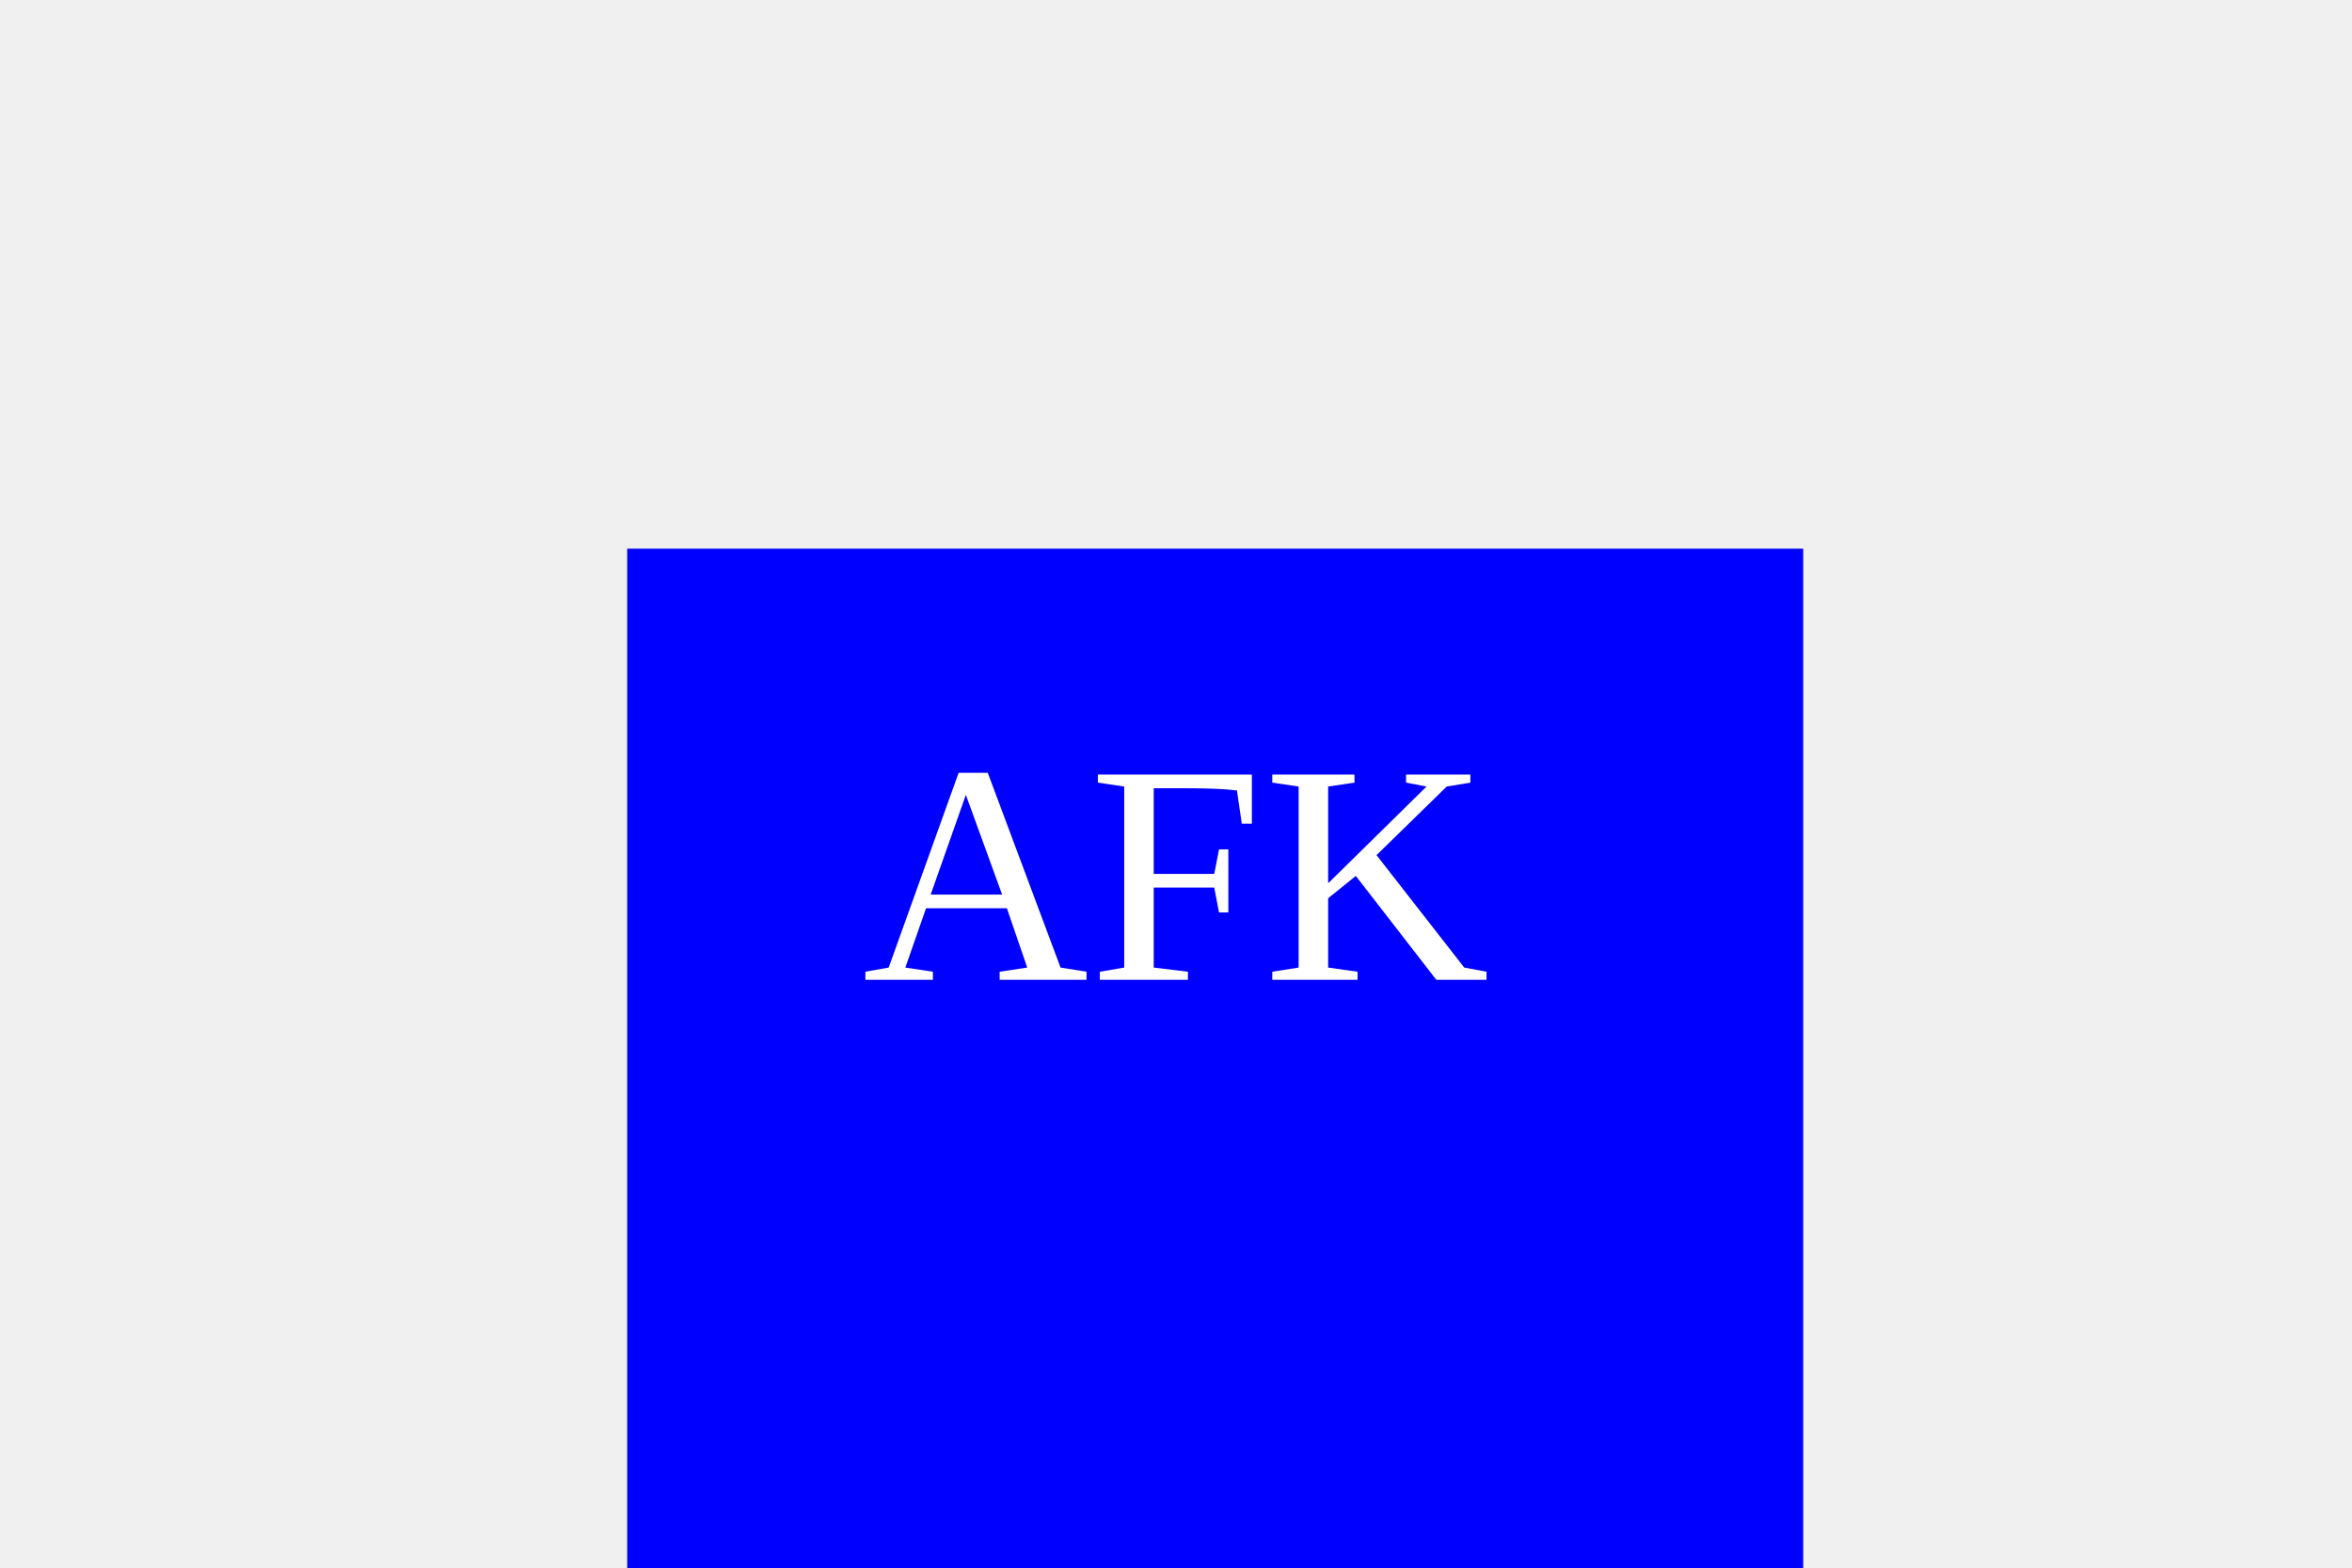
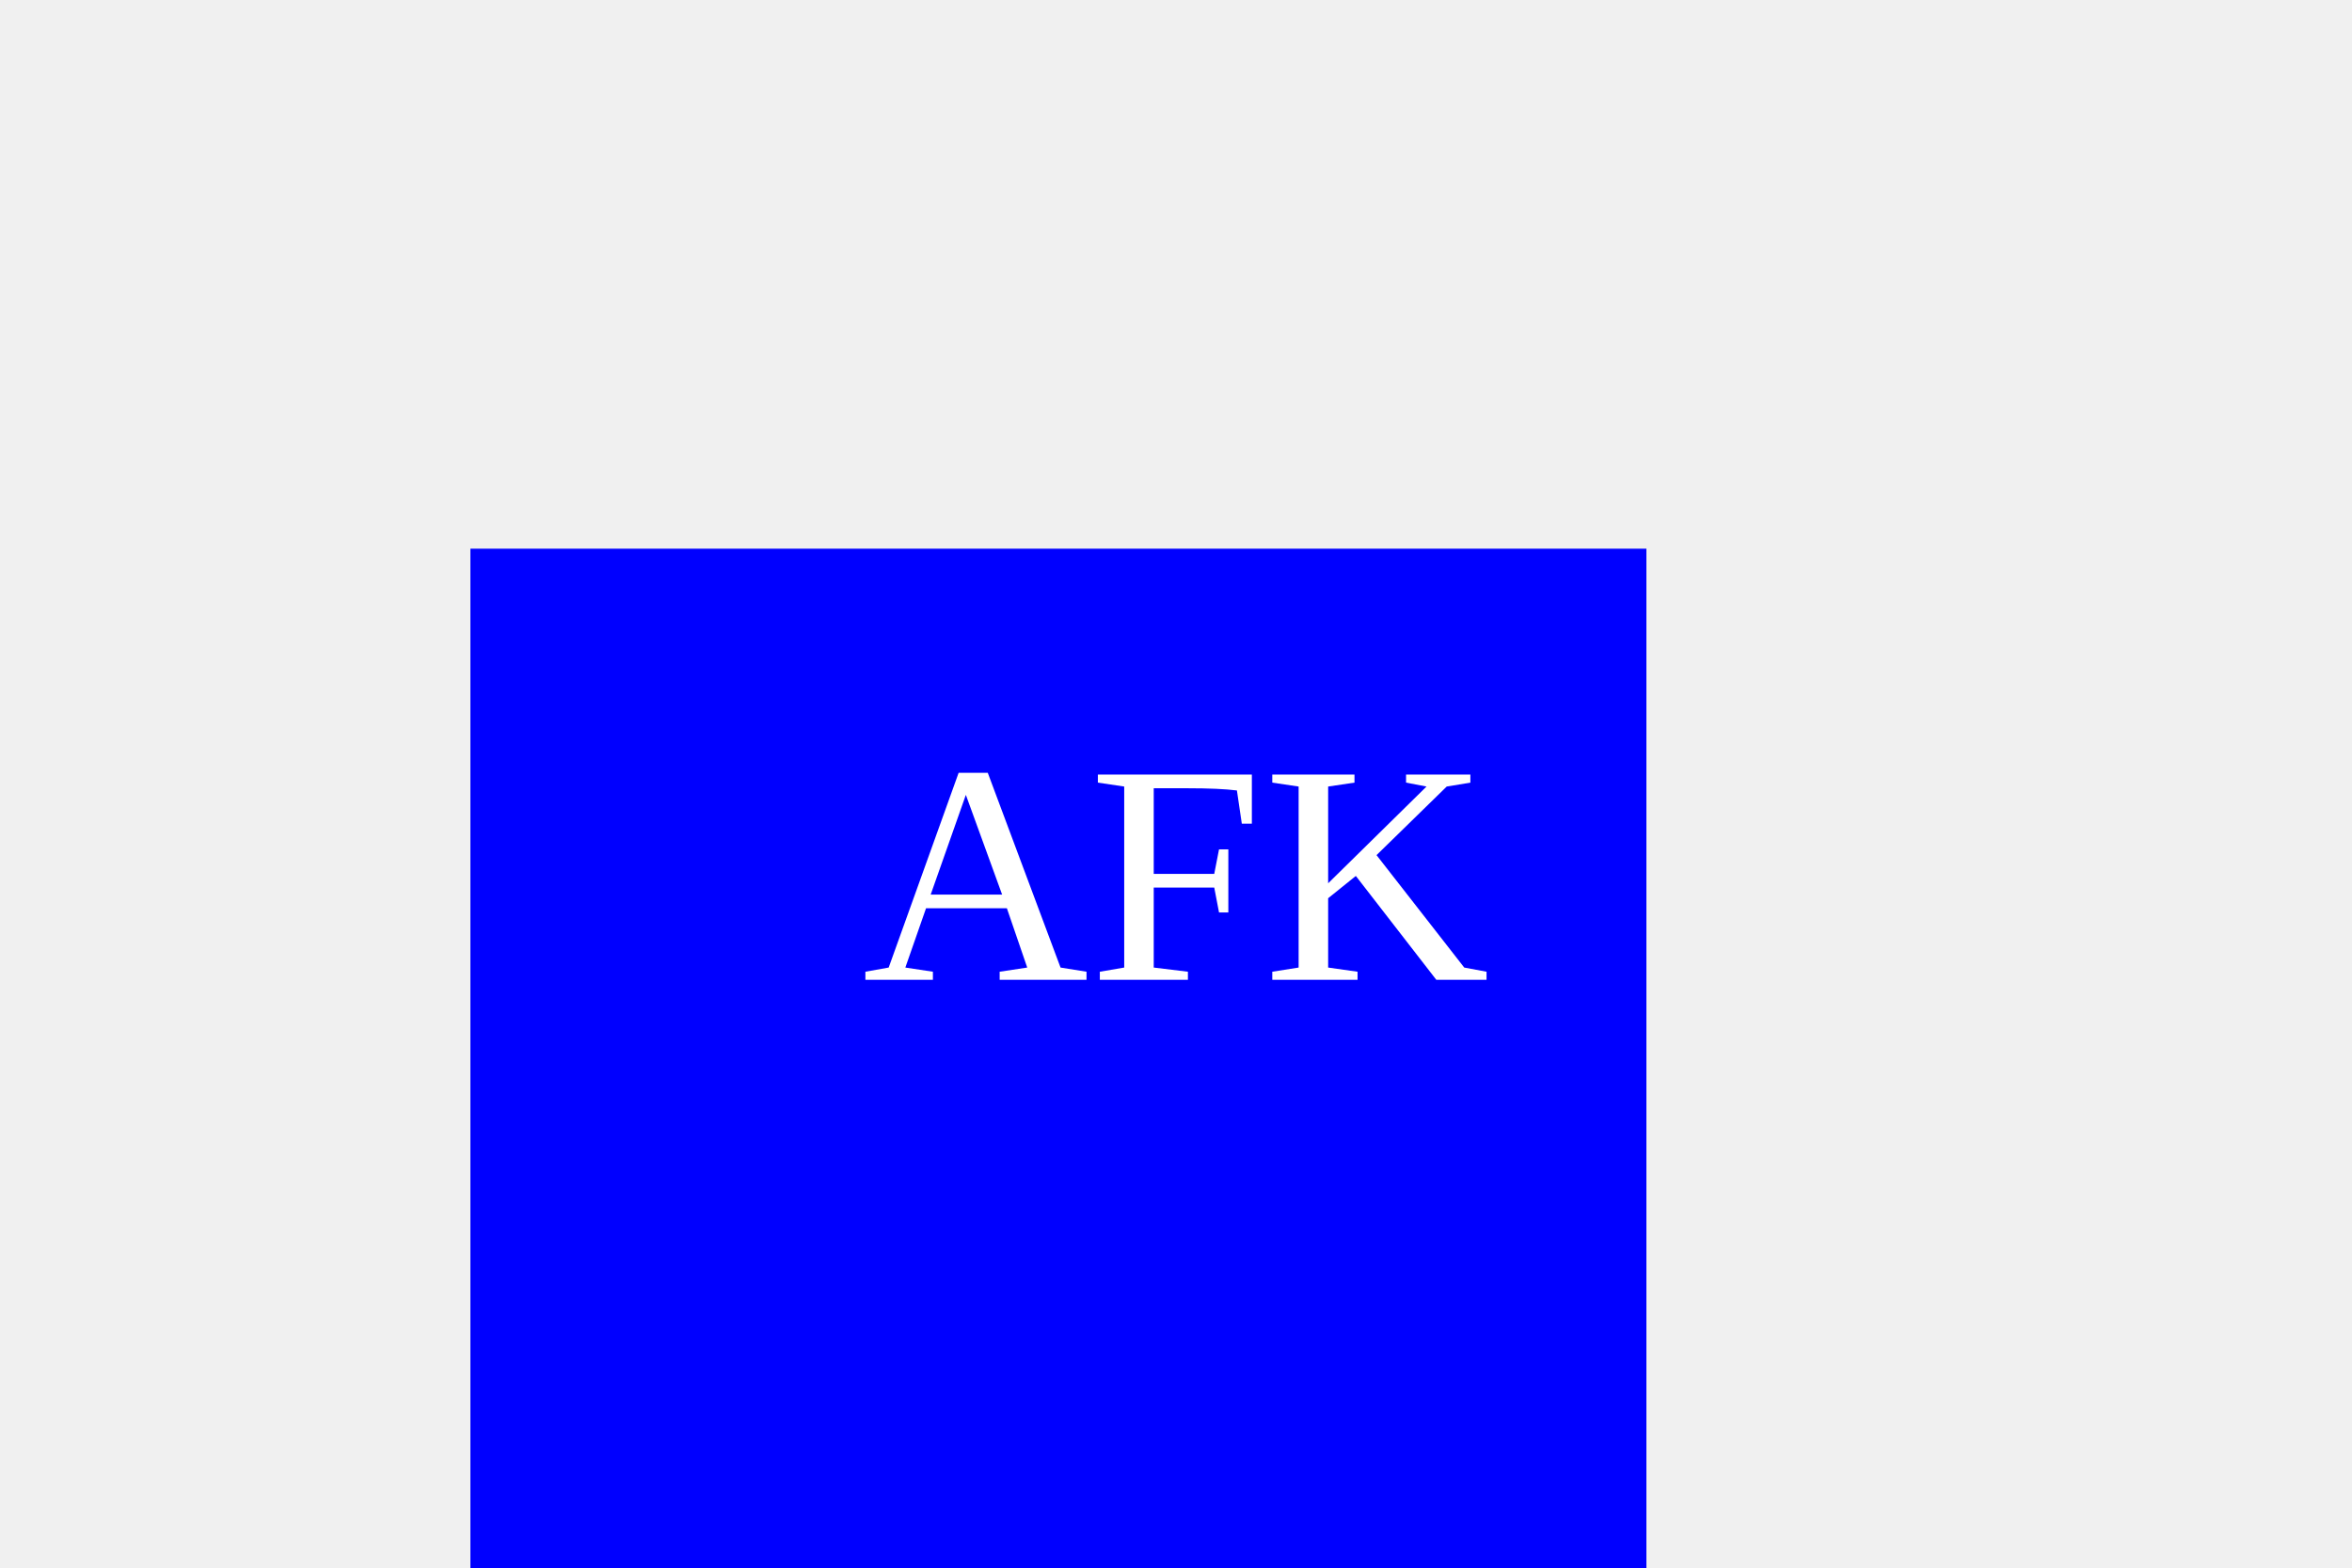
<svg xmlns="http://www.w3.org/2000/svg" width="300" height="200">
-   <rect width="150" height="150" x="80" y="70" fill="blue" />
+   <rect width="150" height="150" x="60" y="70" fill="blue" />
  <text x="150" y="125" font-size="40" text-anchor="middle" fill="white">AFK</text>
</svg>
